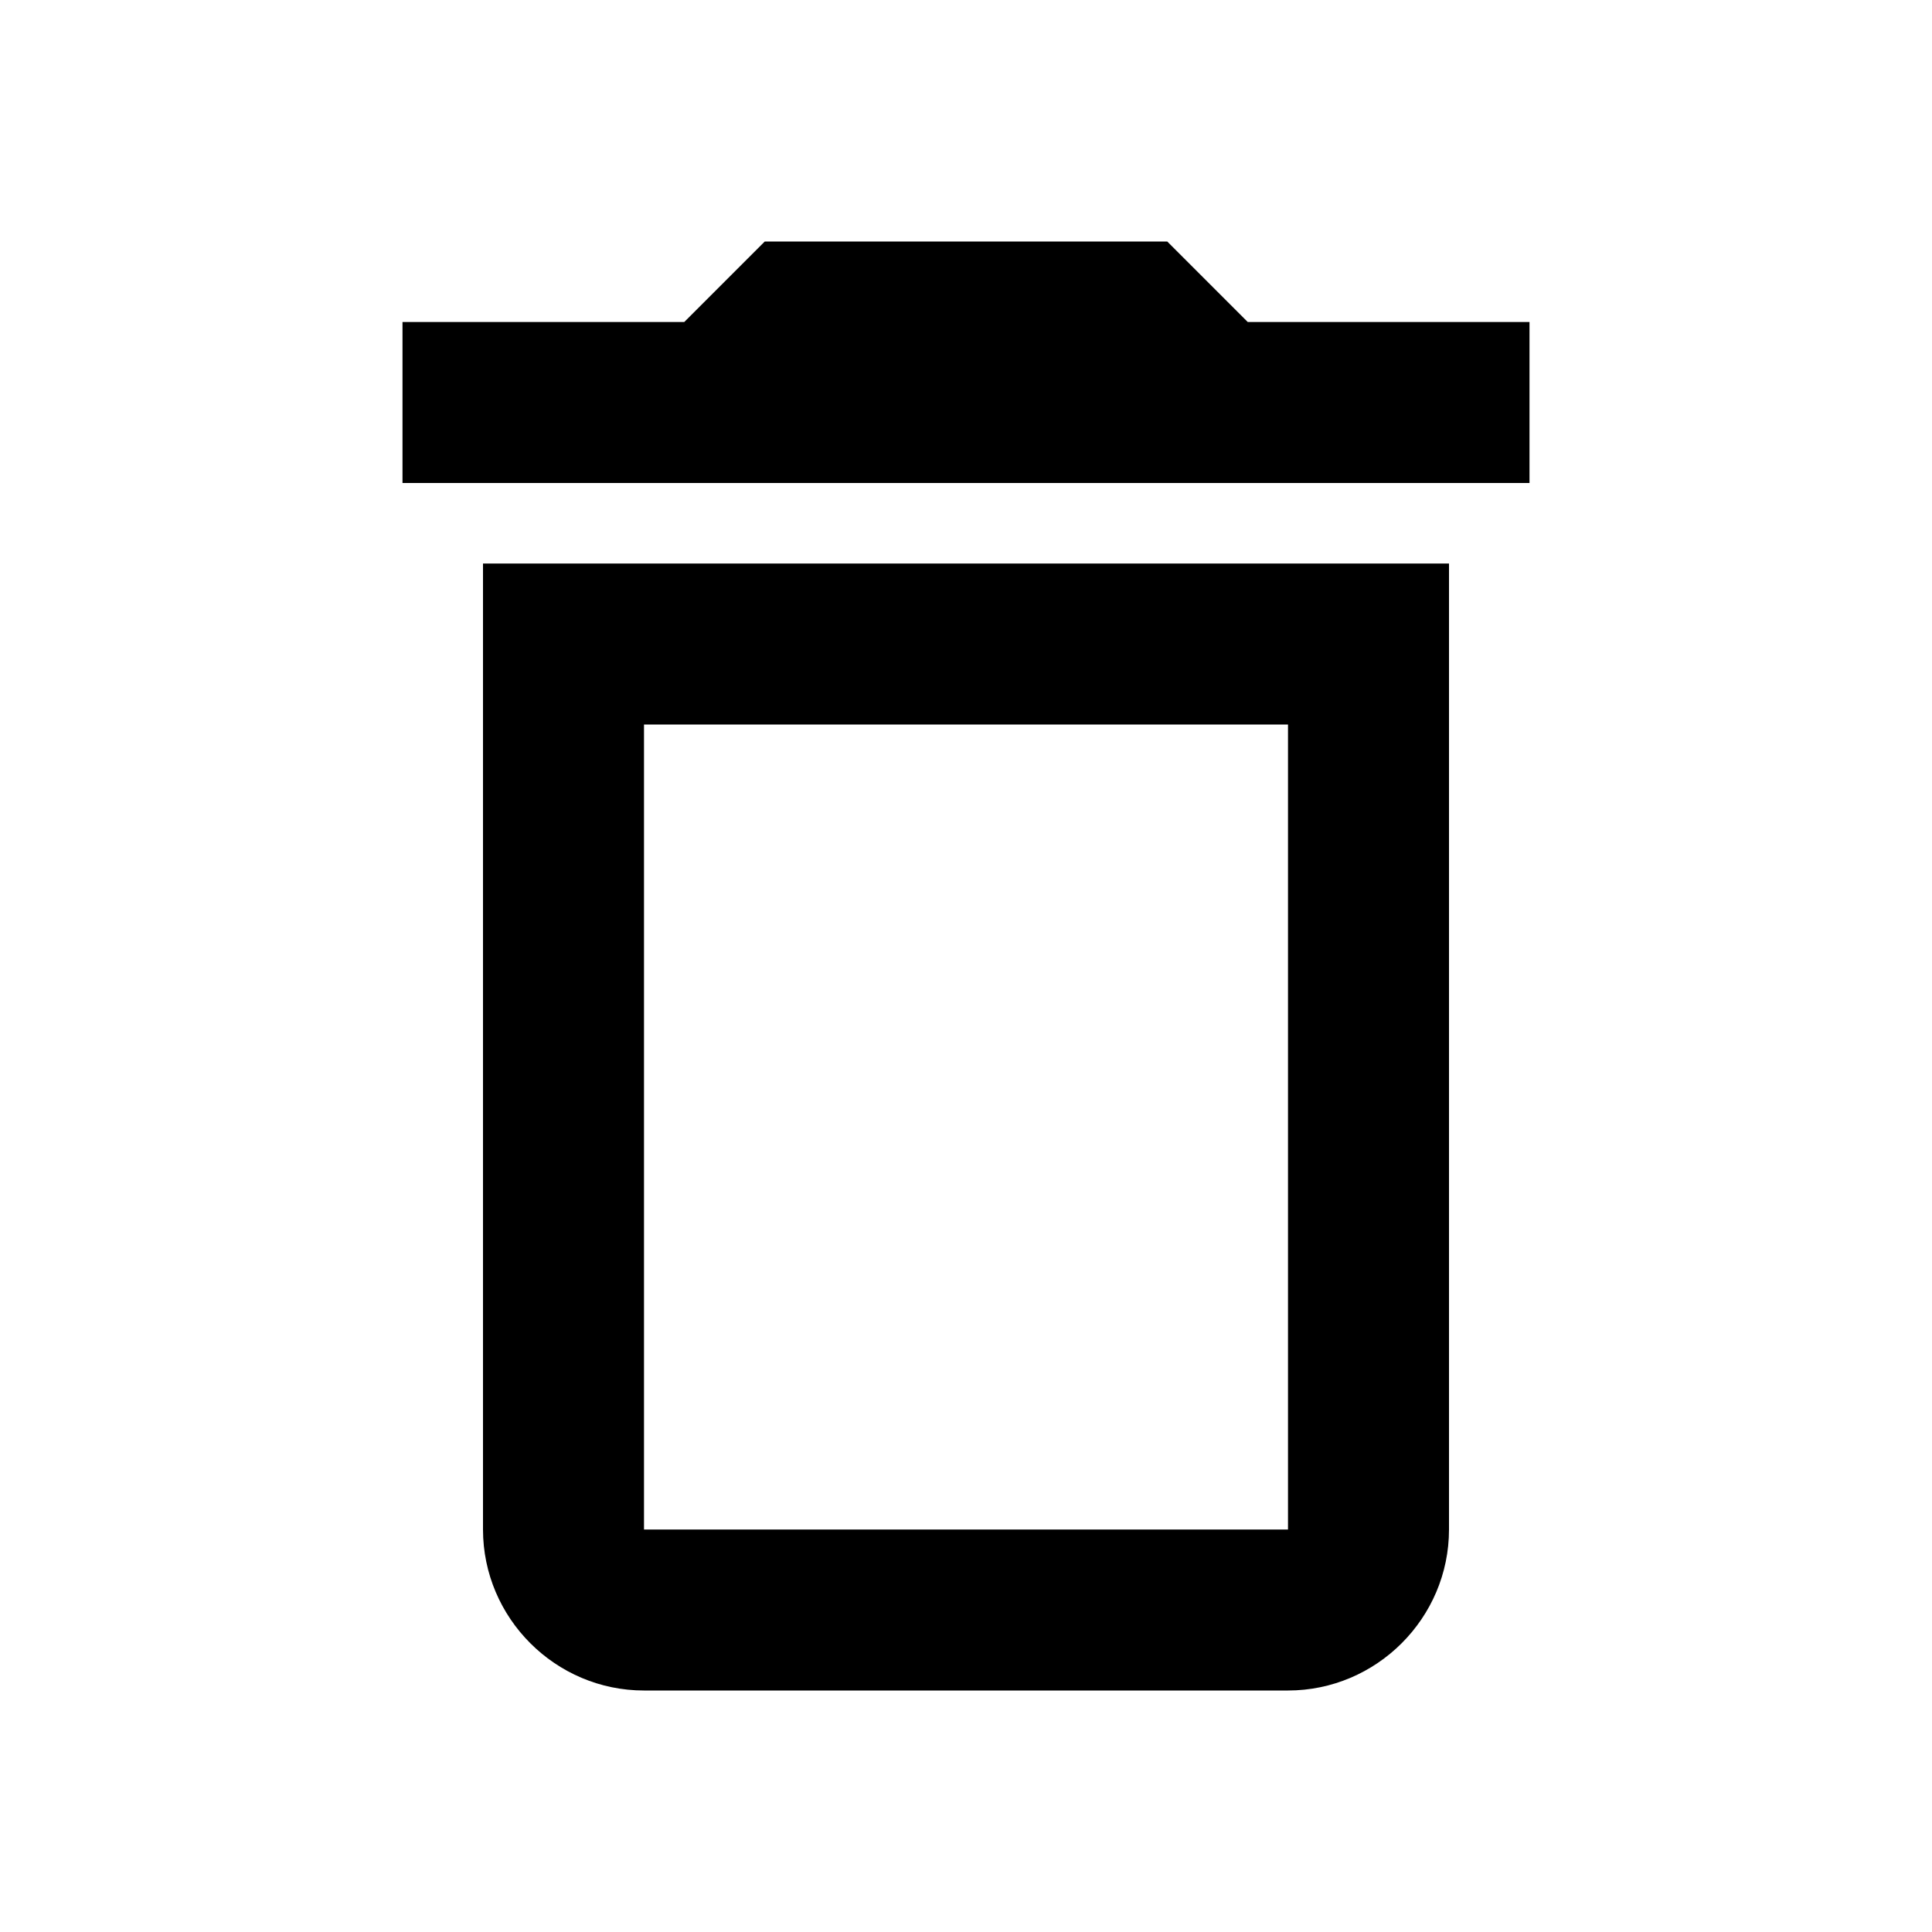
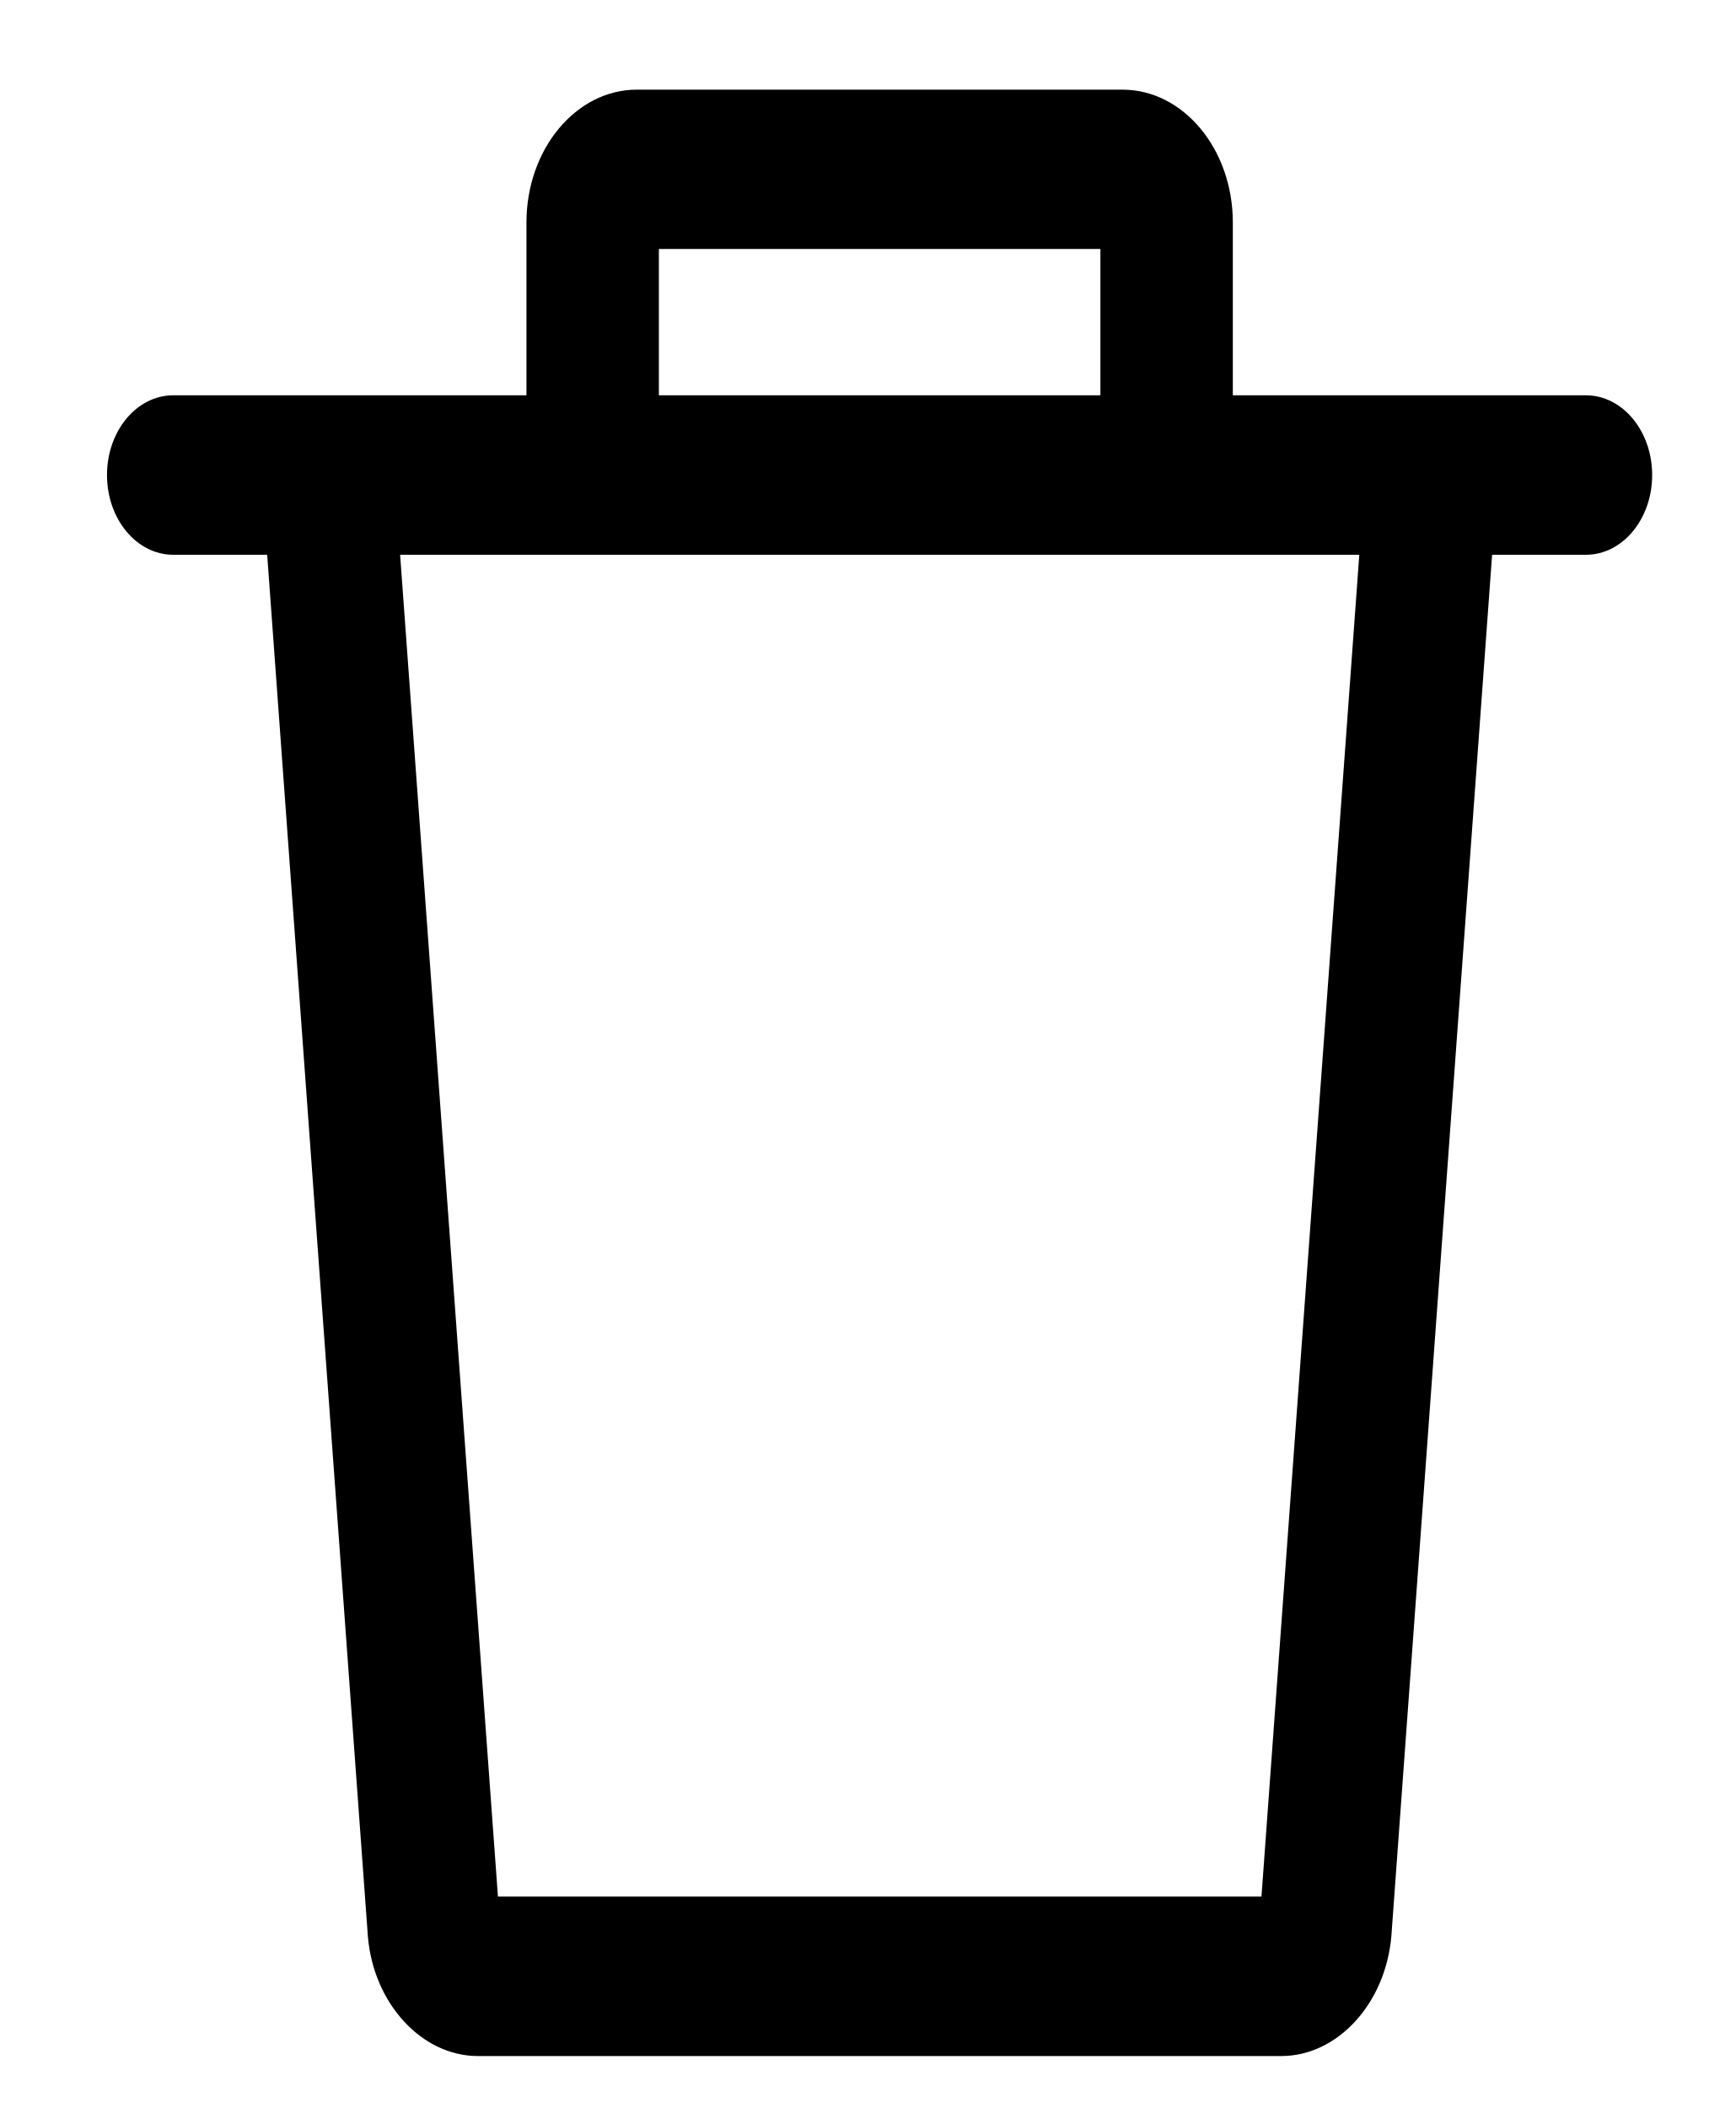
- <svg xmlns="http://www.w3.org/2000/svg" height="24" viewBox="0 0 24 24" width="24">
-   <path d="M0 0h24v24H0V0z" fill="none" />
-   <path d="M6 19c0 1.1.9 2 2 2h8c1.1 0 2-.9 2-2V7H6v12zM8 9h8v10H8V9zm7.5-5l-1-1h-5l-1 1H5v2h14V4z" fill="currentColor" />
+ <svg xmlns="http://www.w3.org/2000/svg" fill="none" height="17" viewBox="0 0 14 17" width="14">
+   <g fill="currentColor">
+     <path d="m11.014 3.774-.84 11.521h-6.158l-.84-11.521-1.064.112.855 11.73c.045.541.435.965.887.965h6.48c.453 0 .843-.424.888-.972l.855-11.722z" />
+     <path d="m9.053.723h-3.917c-.491 0-.89.481-.89 1.071v2.036h1.068v-1.822h3.561v1.822h1.068v-2.036c0-.591-.399-1.071-.89-1.071z" />
+     <path d="m12.791 3.188h-11.394c-.295 0-.534.288-.534.643s.239.643.534.643h11.394c.295 0 .534-.288.534-.643s-.239-.643-.534-.643z" />
+   </g>
</svg>
